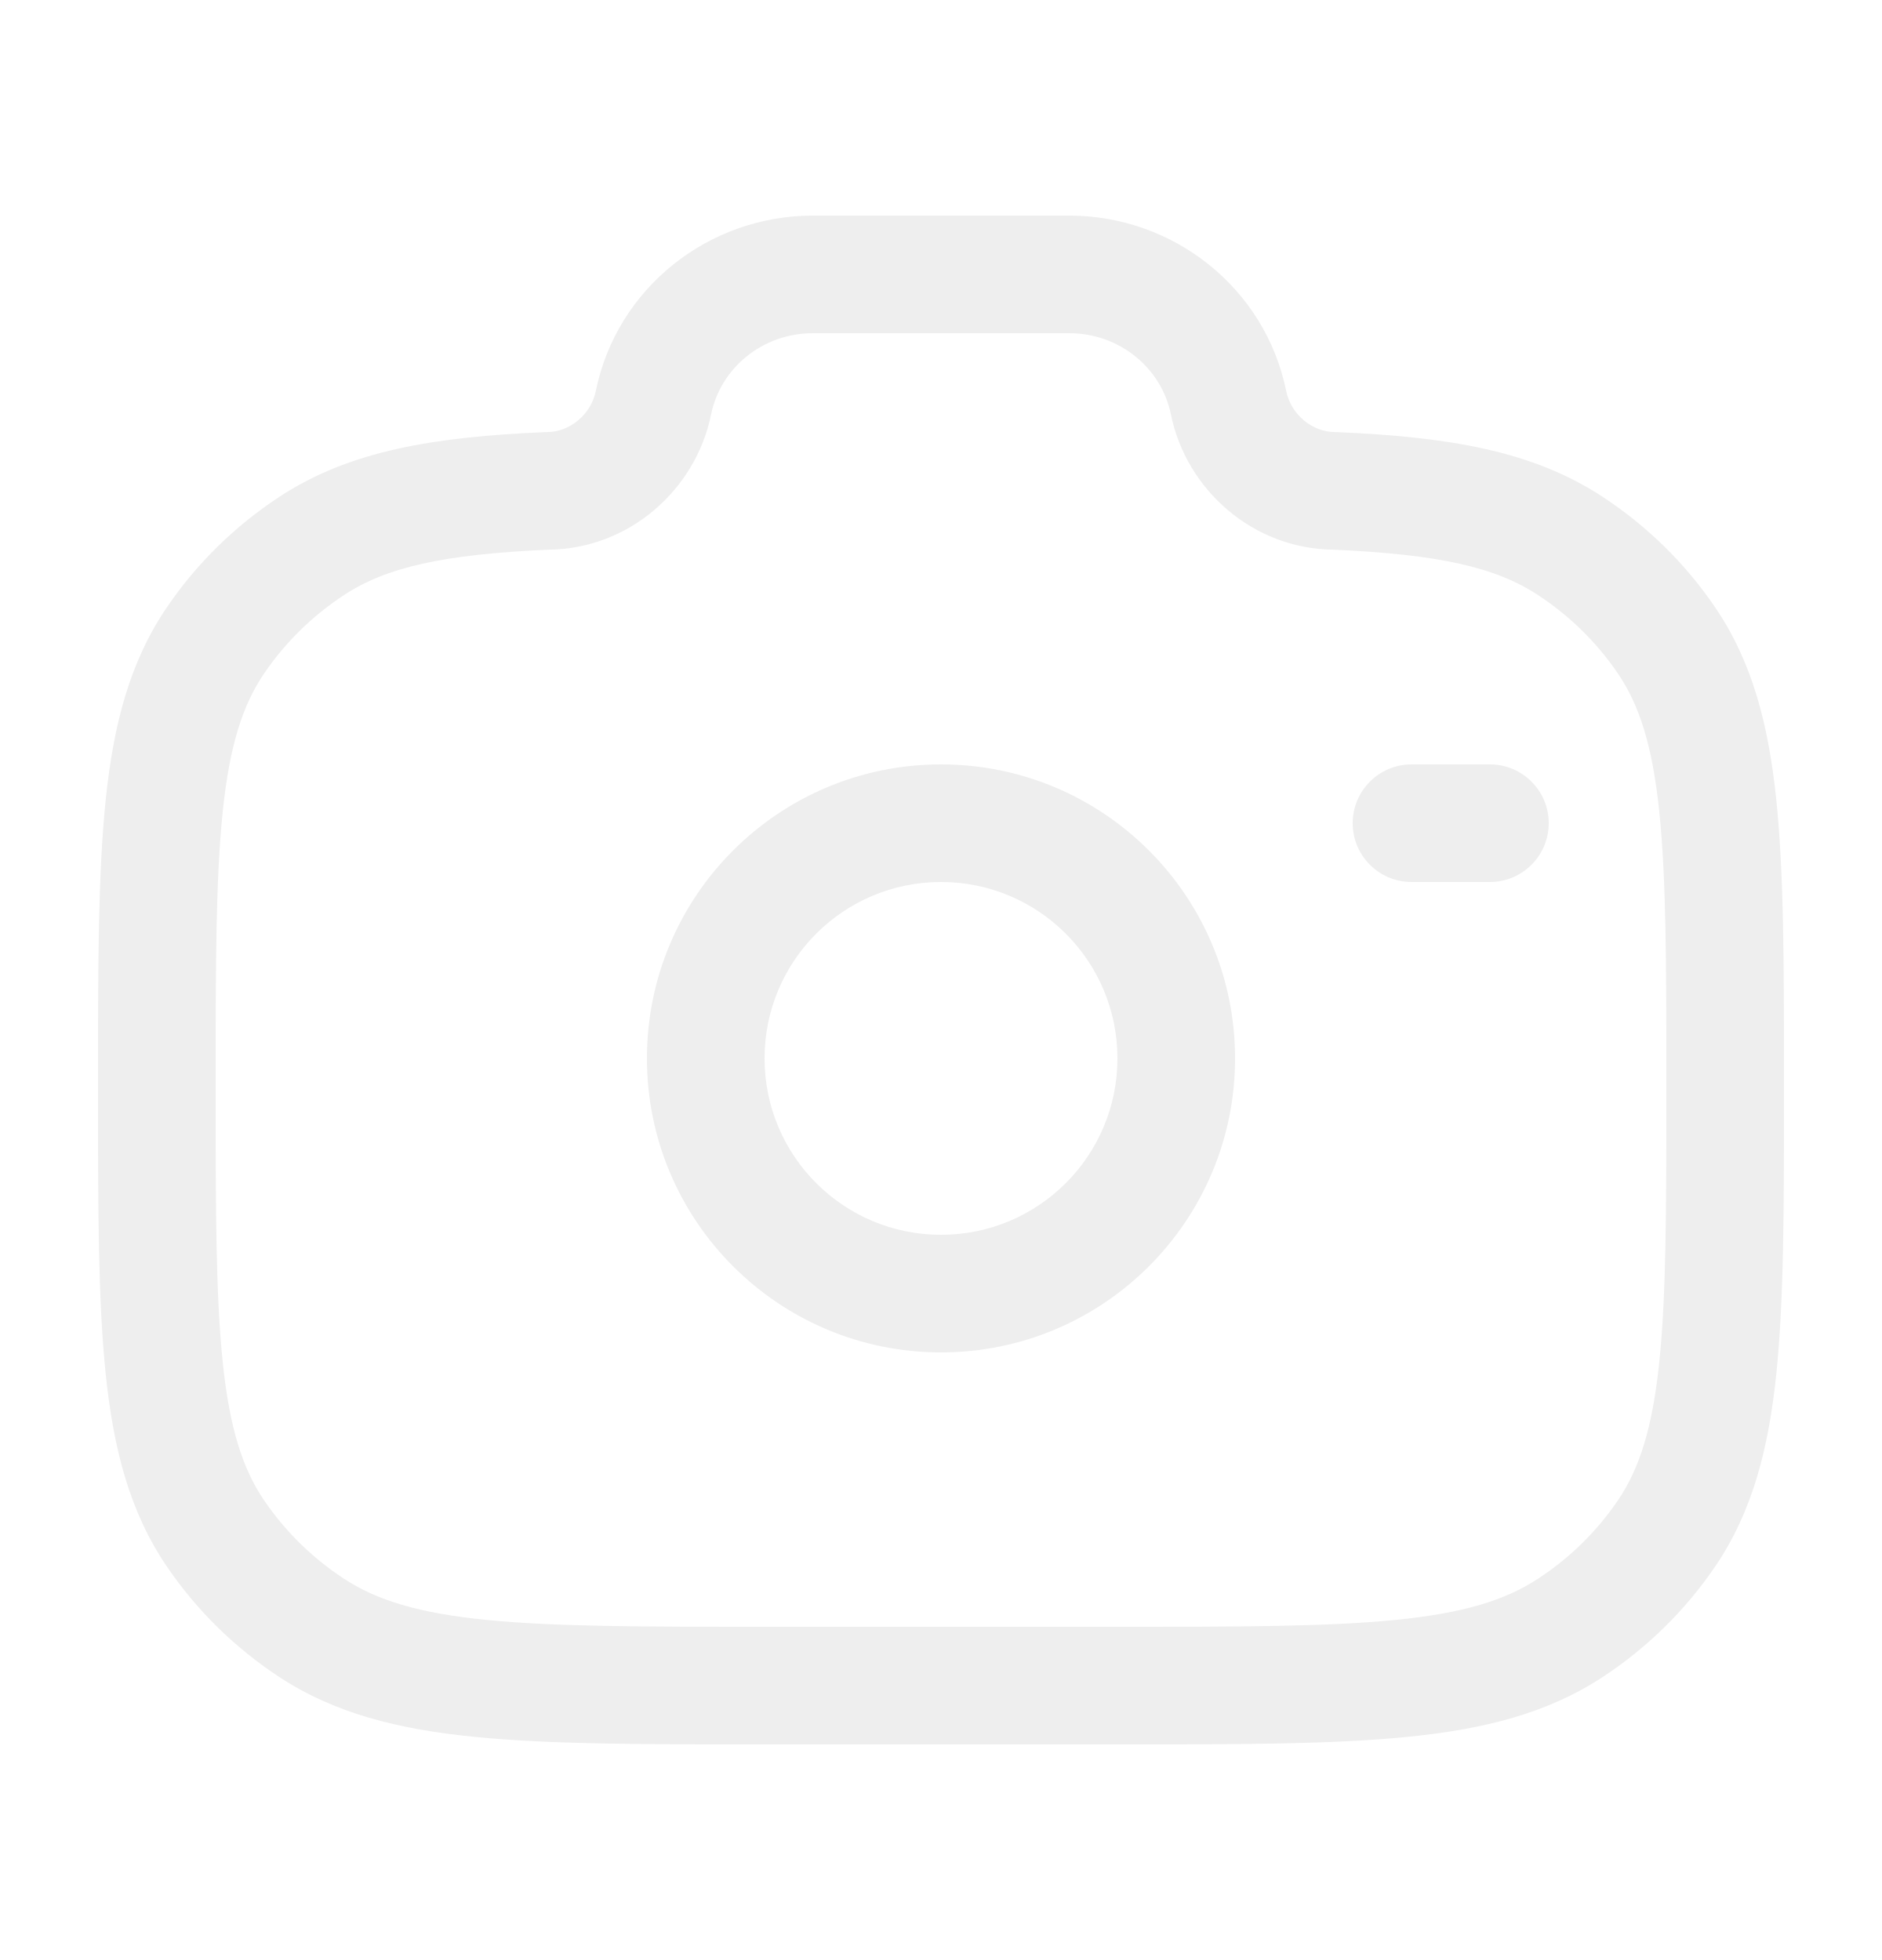
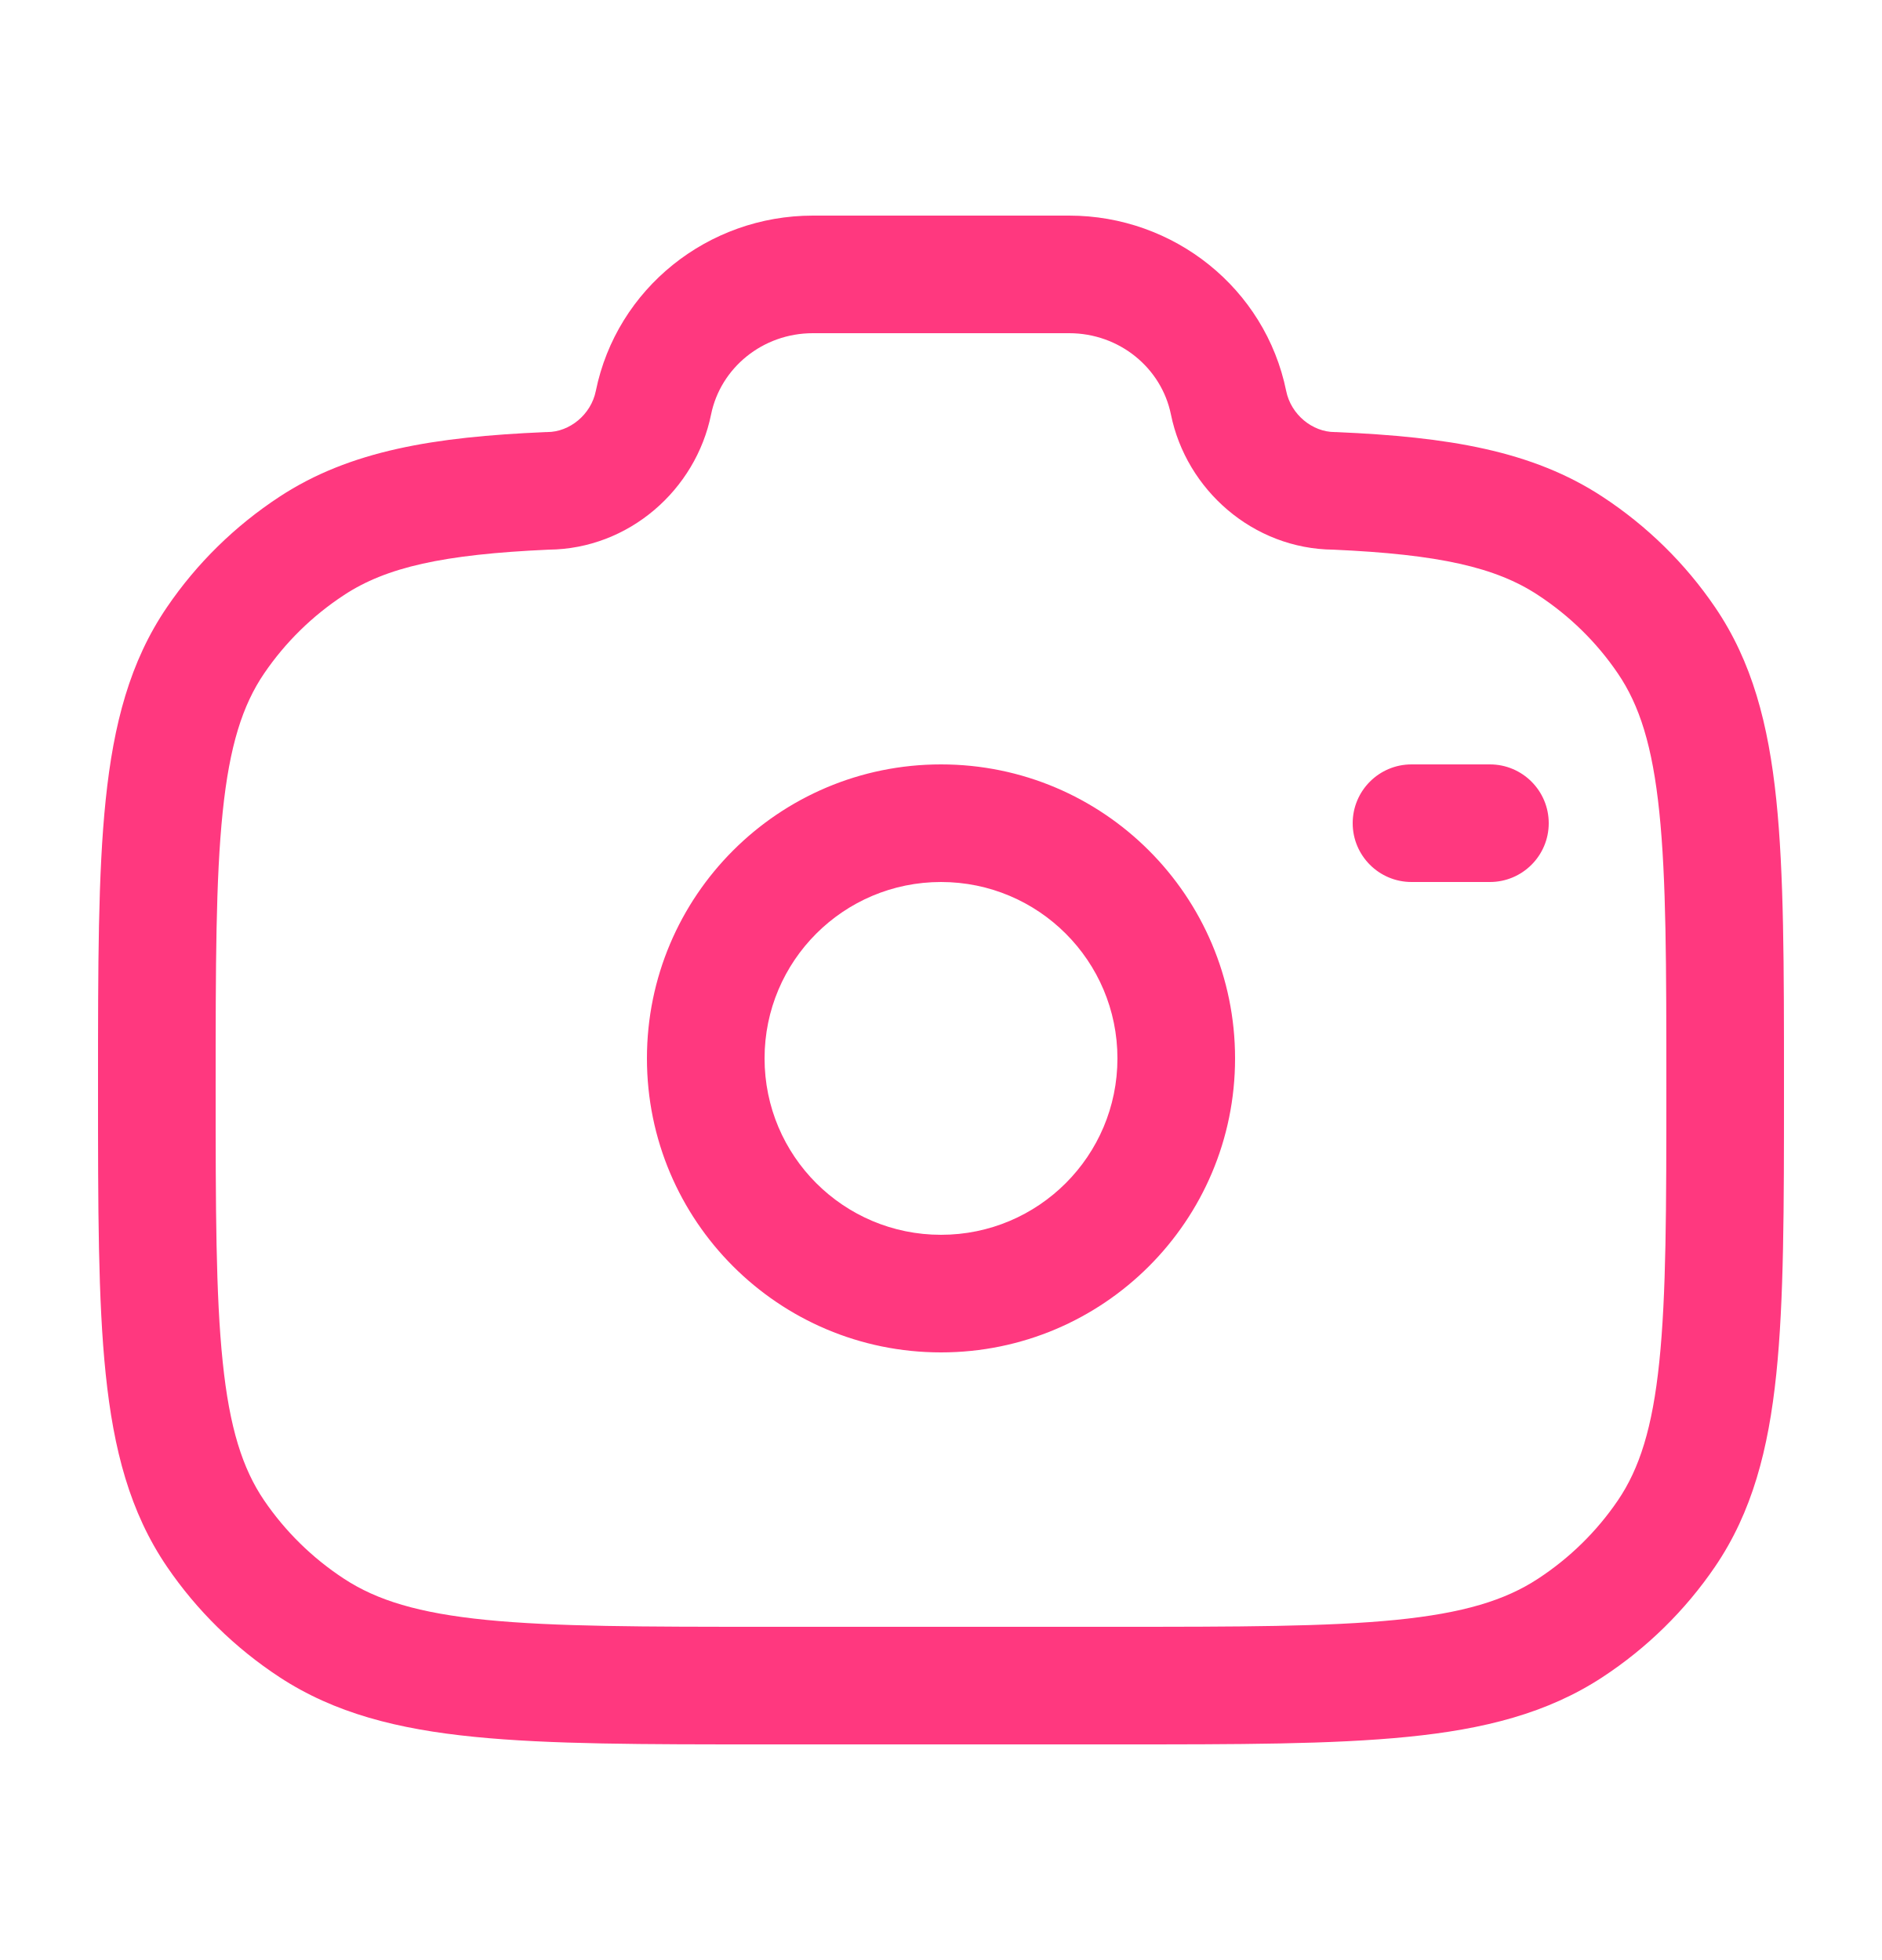
<svg xmlns="http://www.w3.org/2000/svg" width="24" height="25" viewBox="0 0 24 25" fill="none">
-   <path fill-rule="evenodd" clip-rule="evenodd" d="M7.598 4.987C7.865 3.677 9.031 2.75 10.366 2.75H13.634C14.969 2.75 16.135 3.677 16.402 4.987C16.463 5.289 16.737 5.511 17.022 5.511H17.038L17.055 5.512C18.458 5.573 19.536 5.745 20.436 6.336C21.003 6.708 21.491 7.186 21.871 7.745C22.344 8.439 22.552 9.237 22.652 10.201C22.75 11.144 22.75 12.325 22.75 13.821V13.906C22.75 15.402 22.75 16.584 22.652 17.526C22.552 18.49 22.344 19.288 21.871 19.983C21.491 20.541 21.003 21.02 20.436 21.392C19.733 21.853 18.926 22.057 17.948 22.154C16.99 22.25 15.789 22.25 14.263 22.25H9.737C8.211 22.25 7.01 22.25 6.052 22.154C5.074 22.057 4.267 21.853 3.564 21.392C2.997 21.02 2.509 20.541 2.129 19.983C1.656 19.288 1.448 18.49 1.348 17.526C1.25 16.584 1.25 15.402 1.25 13.906V13.821C1.25 12.325 1.25 11.144 1.348 10.201C1.448 9.237 1.656 8.439 2.129 7.745C2.509 7.186 2.997 6.708 3.564 6.336C4.464 5.745 5.542 5.573 6.945 5.512L6.962 5.511H6.978C7.263 5.511 7.537 5.289 7.598 4.987ZM10.366 4.25C9.725 4.25 9.189 4.693 9.068 5.286C8.873 6.247 8.021 7.002 6.996 7.011C5.648 7.071 4.925 7.236 4.387 7.59C3.983 7.855 3.638 8.194 3.369 8.589C3.093 8.994 2.927 9.513 2.84 10.356C2.751 11.212 2.75 12.316 2.75 13.864C2.75 15.412 2.751 16.515 2.84 17.371C2.927 18.214 3.093 18.733 3.369 19.139C3.638 19.533 3.983 19.873 4.387 20.137C4.804 20.411 5.338 20.576 6.201 20.662C7.075 20.749 8.202 20.75 9.778 20.75H14.222C15.798 20.75 16.924 20.749 17.799 20.662C18.662 20.576 19.196 20.411 19.613 20.137C20.017 19.873 20.363 19.533 20.631 19.139C20.907 18.733 21.073 18.214 21.16 17.371C21.249 16.515 21.25 15.412 21.25 13.864C21.25 12.316 21.249 11.212 21.16 10.356C21.073 9.513 20.907 8.994 20.631 8.589C20.363 8.194 20.017 7.855 19.613 7.59C19.075 7.236 18.352 7.071 17.004 7.011C15.979 7.002 15.127 6.247 14.932 5.286C14.811 4.693 14.275 4.25 13.634 4.25H10.366ZM12 11.25C10.757 11.25 9.75 12.257 9.75 13.5C9.75 14.743 10.757 15.75 12 15.75C13.243 15.75 14.25 14.743 14.25 13.5C14.25 12.257 13.243 11.25 12 11.25ZM8.25 13.5C8.25 11.429 9.929 9.75 12 9.75C14.071 9.75 15.75 11.429 15.75 13.5C15.75 15.571 14.071 17.25 12 17.25C9.929 17.25 8.25 15.571 8.25 13.5ZM17.25 10.5C17.25 10.086 17.586 9.75 18 9.75H19C19.414 9.75 19.75 10.086 19.75 10.5C19.75 10.914 19.414 11.25 19 11.25H18C17.586 11.25 17.25 10.914 17.25 10.5Z" fill="#EEEEEE" />
+   <path fill-rule="evenodd" clip-rule="evenodd" d="M7.598 4.987C7.865 3.677 9.031 2.75 10.366 2.75H13.634C14.969 2.75 16.135 3.677 16.402 4.987C16.463 5.289 16.737 5.511 17.022 5.511H17.038L17.055 5.512C18.458 5.573 19.536 5.745 20.436 6.336C21.003 6.708 21.491 7.186 21.871 7.745C22.344 8.439 22.552 9.237 22.652 10.201C22.75 11.144 22.75 12.325 22.75 13.821V13.906C22.75 15.402 22.75 16.584 22.652 17.526C22.552 18.49 22.344 19.288 21.871 19.983C21.491 20.541 21.003 21.02 20.436 21.392C19.733 21.853 18.926 22.057 17.948 22.154C16.99 22.25 15.789 22.25 14.263 22.25H9.737C8.211 22.25 7.01 22.25 6.052 22.154C5.074 22.057 4.267 21.853 3.564 21.392C2.997 21.02 2.509 20.541 2.129 19.983C1.656 19.288 1.448 18.49 1.348 17.526C1.25 16.584 1.25 15.402 1.25 13.906V13.821C1.25 12.325 1.25 11.144 1.348 10.201C1.448 9.237 1.656 8.439 2.129 7.745C2.509 7.186 2.997 6.708 3.564 6.336C4.464 5.745 5.542 5.573 6.945 5.512L6.962 5.511H6.978C7.263 5.511 7.537 5.289 7.598 4.987ZM10.366 4.25C9.725 4.25 9.189 4.693 9.068 5.286C8.873 6.247 8.021 7.002 6.996 7.011C5.648 7.071 4.925 7.236 4.387 7.59C3.983 7.855 3.638 8.194 3.369 8.589C3.093 8.994 2.927 9.513 2.84 10.356C2.751 11.212 2.75 12.316 2.75 13.864C2.75 15.412 2.751 16.515 2.84 17.371C2.927 18.214 3.093 18.733 3.369 19.139C3.638 19.533 3.983 19.873 4.387 20.137C4.804 20.411 5.338 20.576 6.201 20.662C7.075 20.749 8.202 20.75 9.778 20.75H14.222C15.798 20.75 16.924 20.749 17.799 20.662C18.662 20.576 19.196 20.411 19.613 20.137C20.017 19.873 20.363 19.533 20.631 19.139C20.907 18.733 21.073 18.214 21.16 17.371C21.249 16.515 21.25 15.412 21.25 13.864C21.25 12.316 21.249 11.212 21.16 10.356C21.073 9.513 20.907 8.994 20.631 8.589C20.363 8.194 20.017 7.855 19.613 7.59C19.075 7.236 18.352 7.071 17.004 7.011C15.979 7.002 15.127 6.247 14.932 5.286C14.811 4.693 14.275 4.25 13.634 4.25H10.366ZM12 11.25C10.757 11.25 9.75 12.257 9.75 13.5C9.75 14.743 10.757 15.75 12 15.75C13.243 15.75 14.25 14.743 14.25 13.5C14.25 12.257 13.243 11.25 12 11.25ZM8.25 13.5C8.25 11.429 9.929 9.75 12 9.75C14.071 9.75 15.75 11.429 15.75 13.5C15.75 15.571 14.071 17.25 12 17.25C9.929 17.25 8.25 15.571 8.25 13.5ZM17.25 10.5C17.25 10.086 17.586 9.75 18 9.75H19C19.414 9.75 19.75 10.086 19.75 10.5C19.75 10.914 19.414 11.25 19 11.25H18C17.586 11.25 17.25 10.914 17.25 10.5Z" fill="#FF387F" />
</svg>
